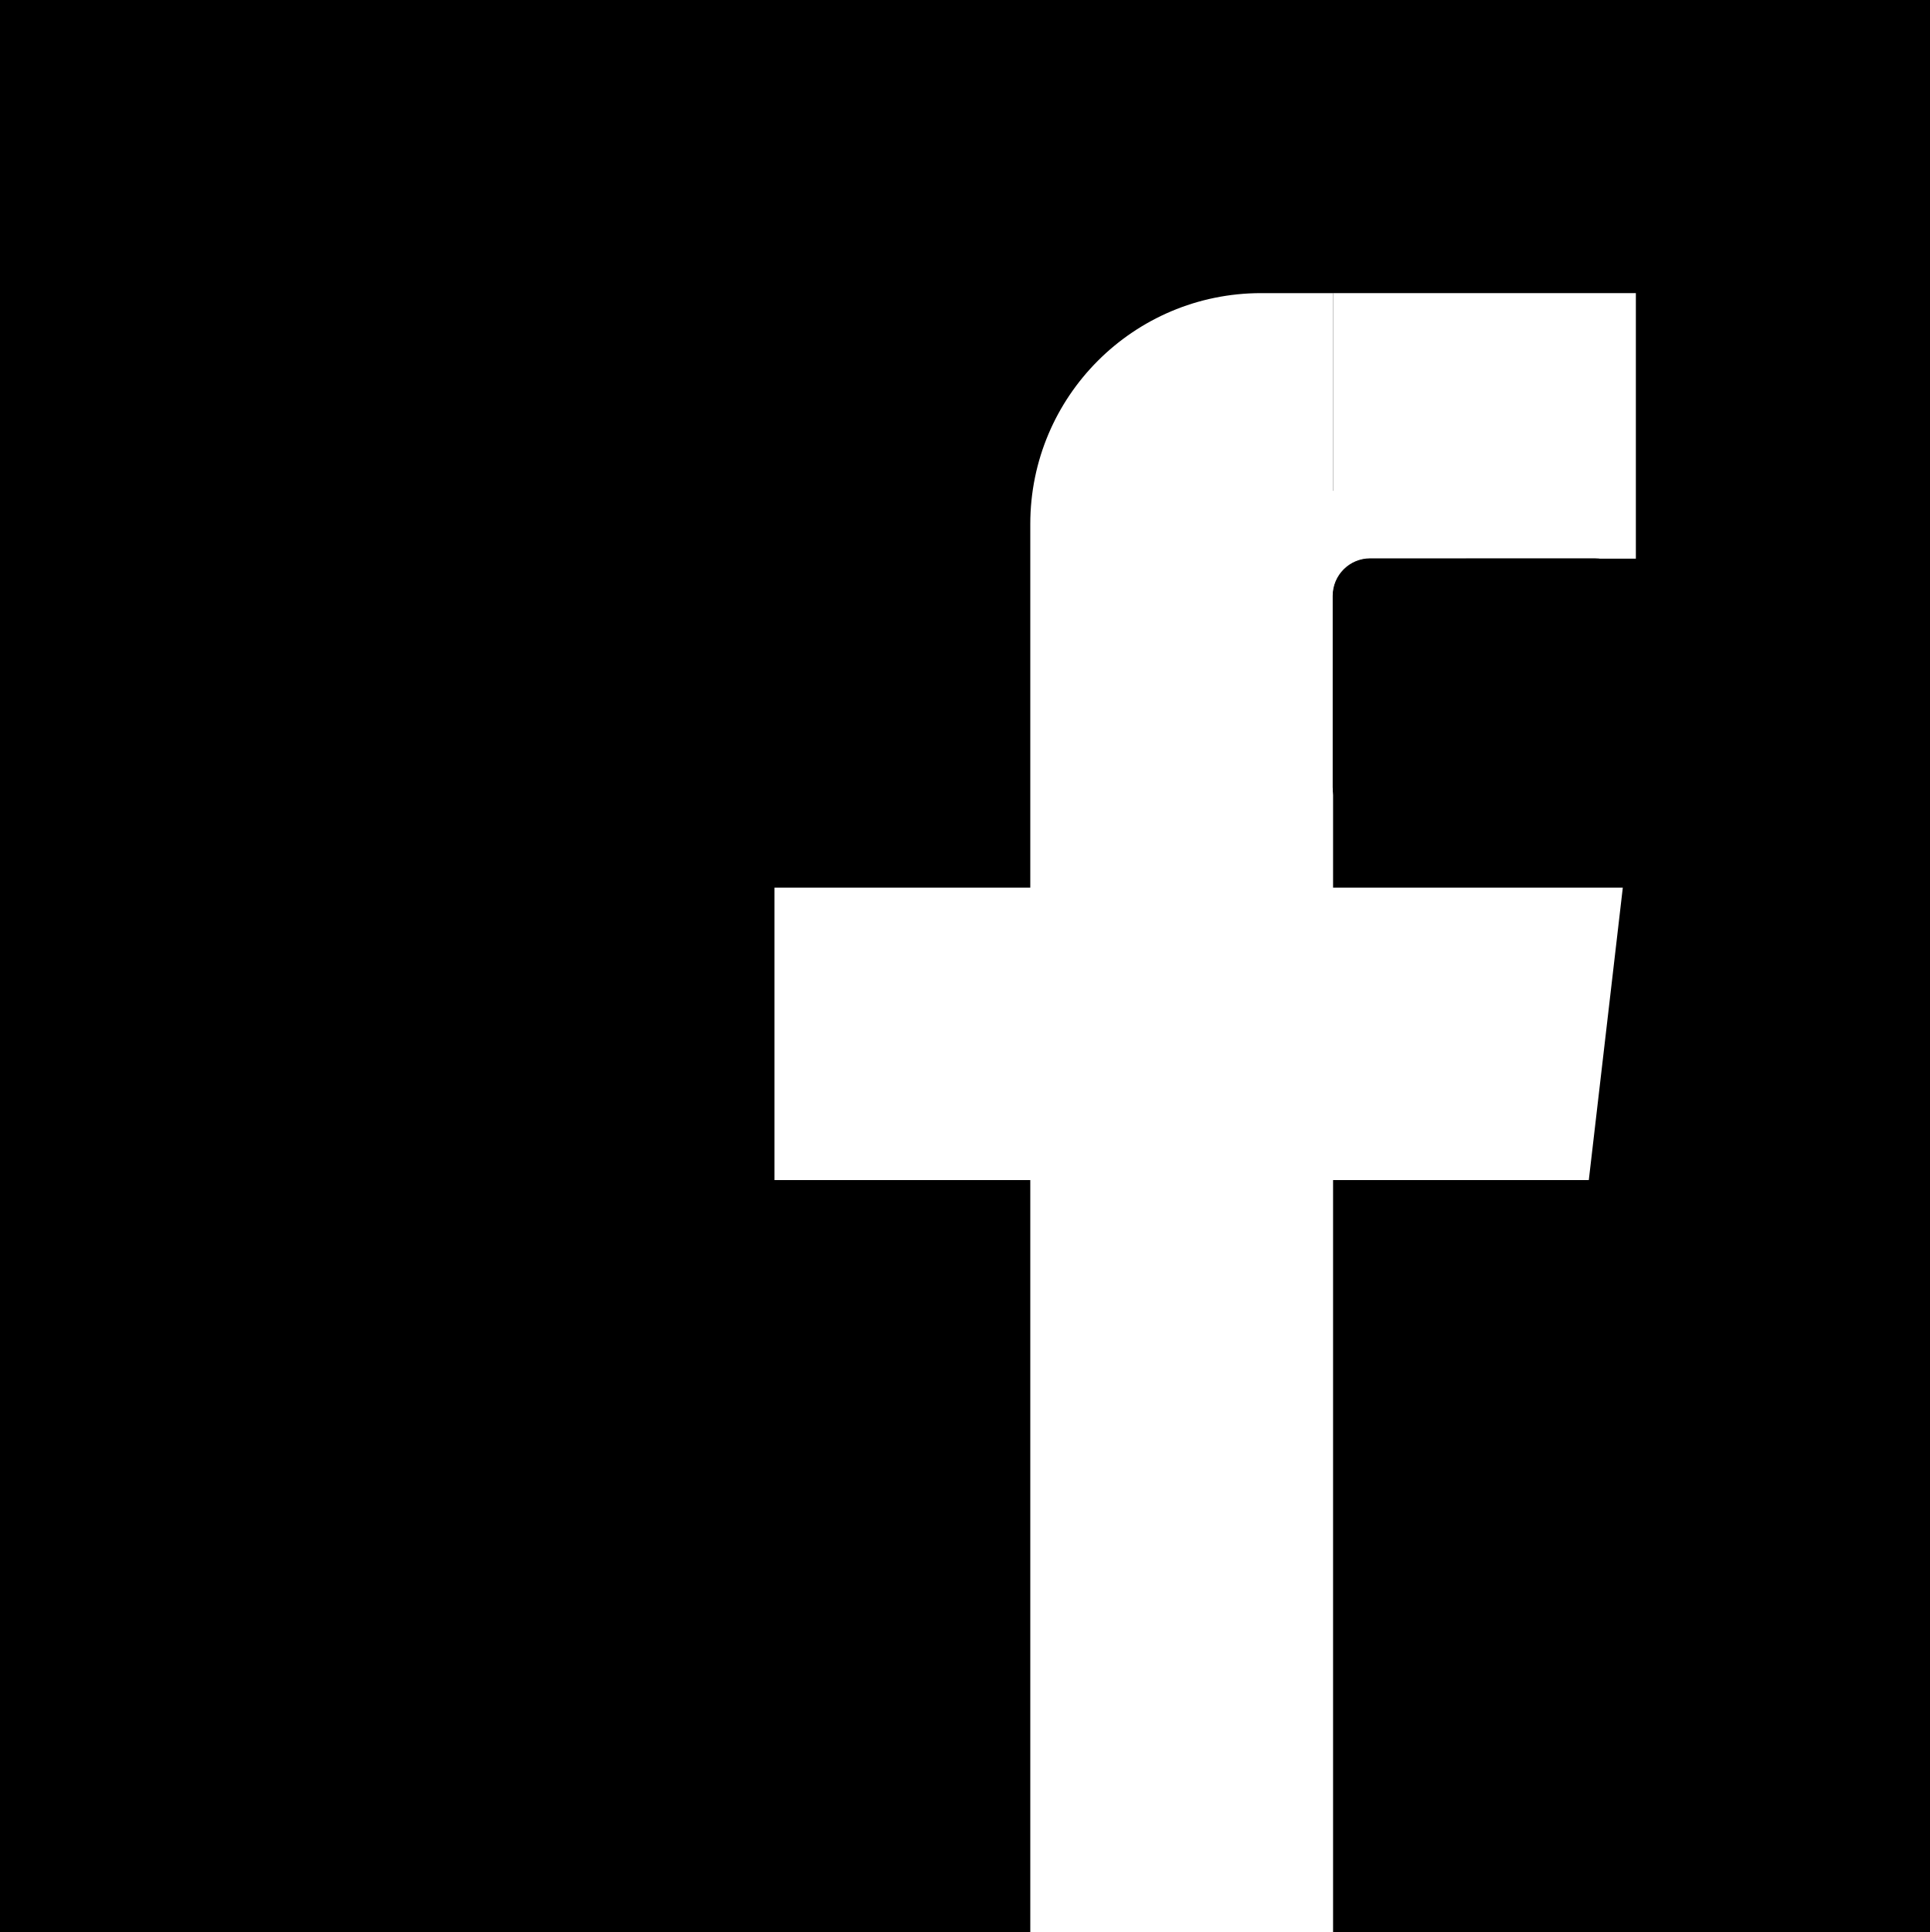
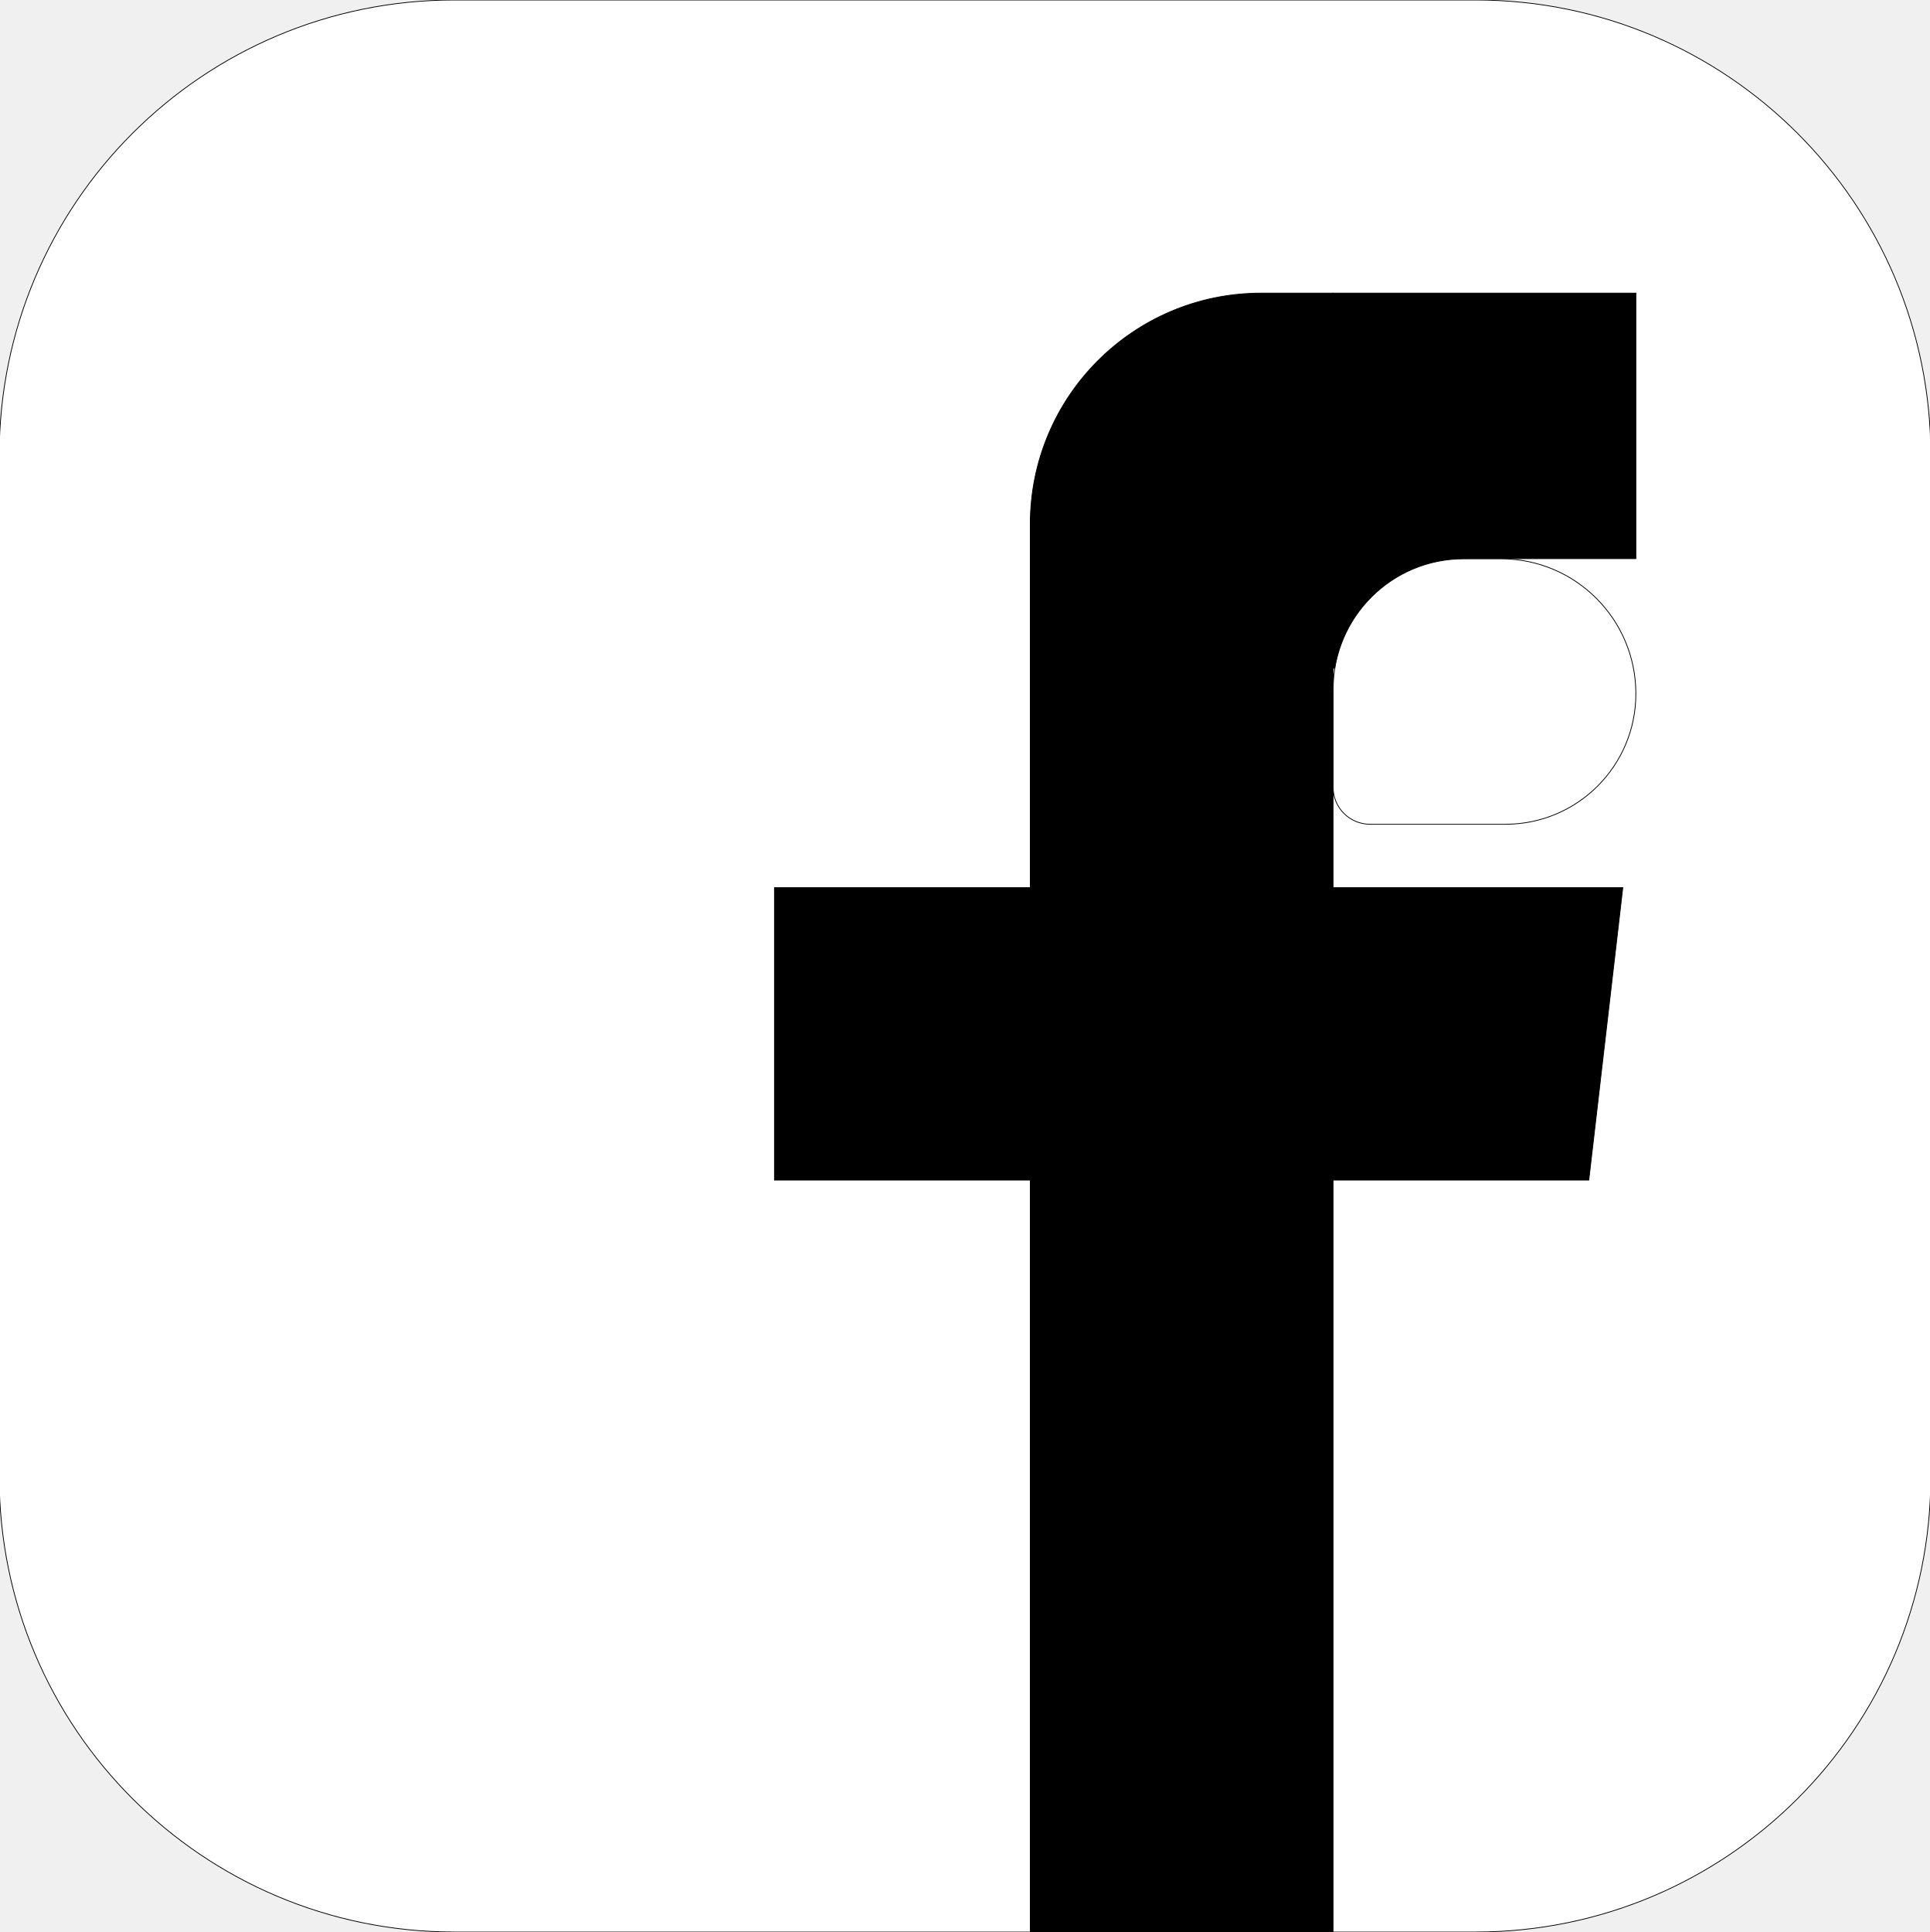
<svg xmlns="http://www.w3.org/2000/svg" version="1.1" id="Layer_1" x="0px" y="0px" viewBox="0 0 2498 2500" style="enable-background:new 0 0 2498 2500;" xml:space="preserve">
  <style type="text/css">
- 	.st0{stroke:#000000;stroke-miterlimit:10;}
- 	.st1{fill:#FFFFFF;}
+ 	.st0{fill:#FFFFFF;stroke:#000000;stroke-miterlimit:10;}
+ 	.st1{stroke:#000000;stroke-miterlimit:10;}
</style>
-   <rect x="-1" class="st0" width="2500" height="2500" />
+   <path class="st0" d="M587.9,0h1322.2C2235.3,0,2499,263.7,2499,588.9v1322.2c0,325.2-263.7,588.9-588.9,588.9H587.9  C262.7,2500-1,2236.3-1,1911.1V588.9C-1,263.7,262.7,0,587.9,0z" />
  <path class="st1" d="M1632.3,379.3h93.1V2500h-391.9V678.1C1333.5,513.1,1467.2,379.3,1632.3,379.3z" />
  <polygon class="st1" points="2056.4,1527 1002.4,1527 1002.4,1148.6 2100.4,1148.6 " />
  <rect x="1725.4" y="379.3" class="st1" width="391.9" height="343.6" />
  <rect x="1613.9" y="635.1" class="st1" width="283.8" height="229.7" />
-   <path class="st0" d="M1773.4,1066.6h295.9c26.5,0,48-21.5,48-48V776.7c0-29.7-24-53.7-53.7-53.7h-290.2c-26.5,0-48,21.5-48,48v247.6  C1725.4,1045.1,1746.8,1066.6,1773.4,1066.6z" />
+   <path class="st0" d="M1773.4,1066.6h175c93.3,0,168.9-75.6,168.9-168.9v0c0-96.5-78.2-174.6-174.6-174.6h-48.3  c-93.3,0-168.9,75.6-168.9,168.9v126.7C1725.4,1045.1,1746.8,1066.6,1773.4,1066.6z" />
</svg>
